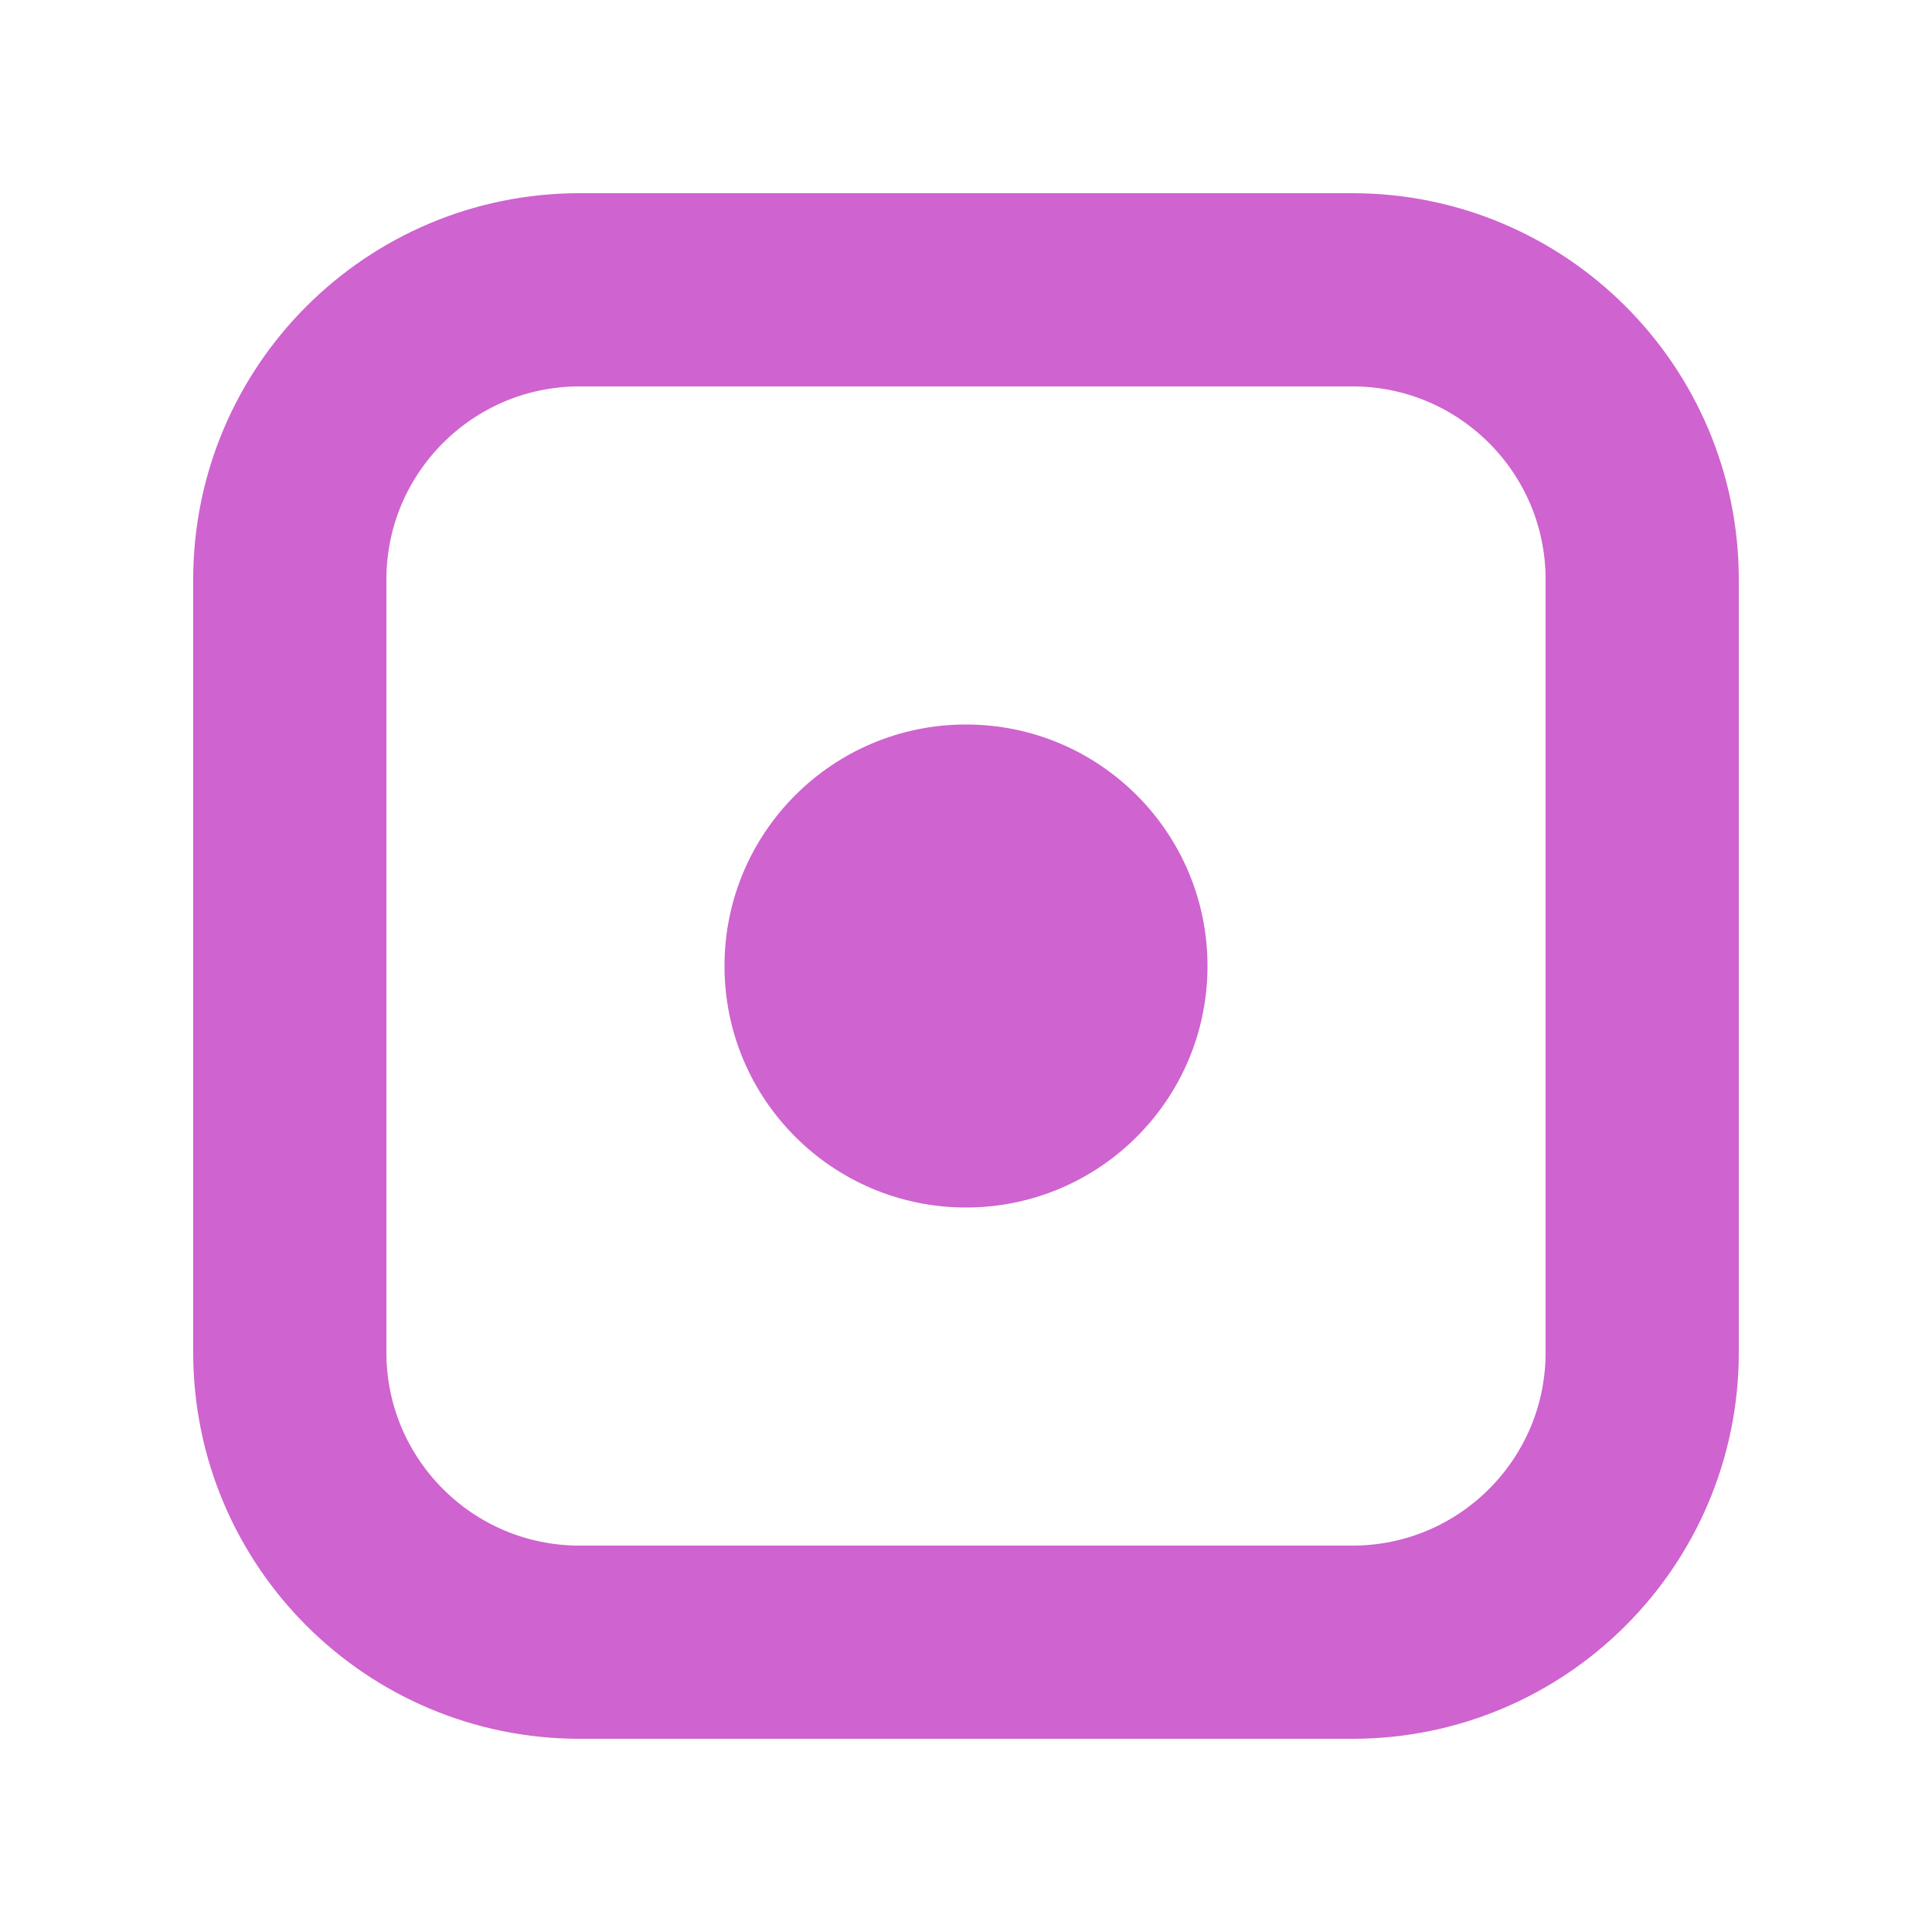
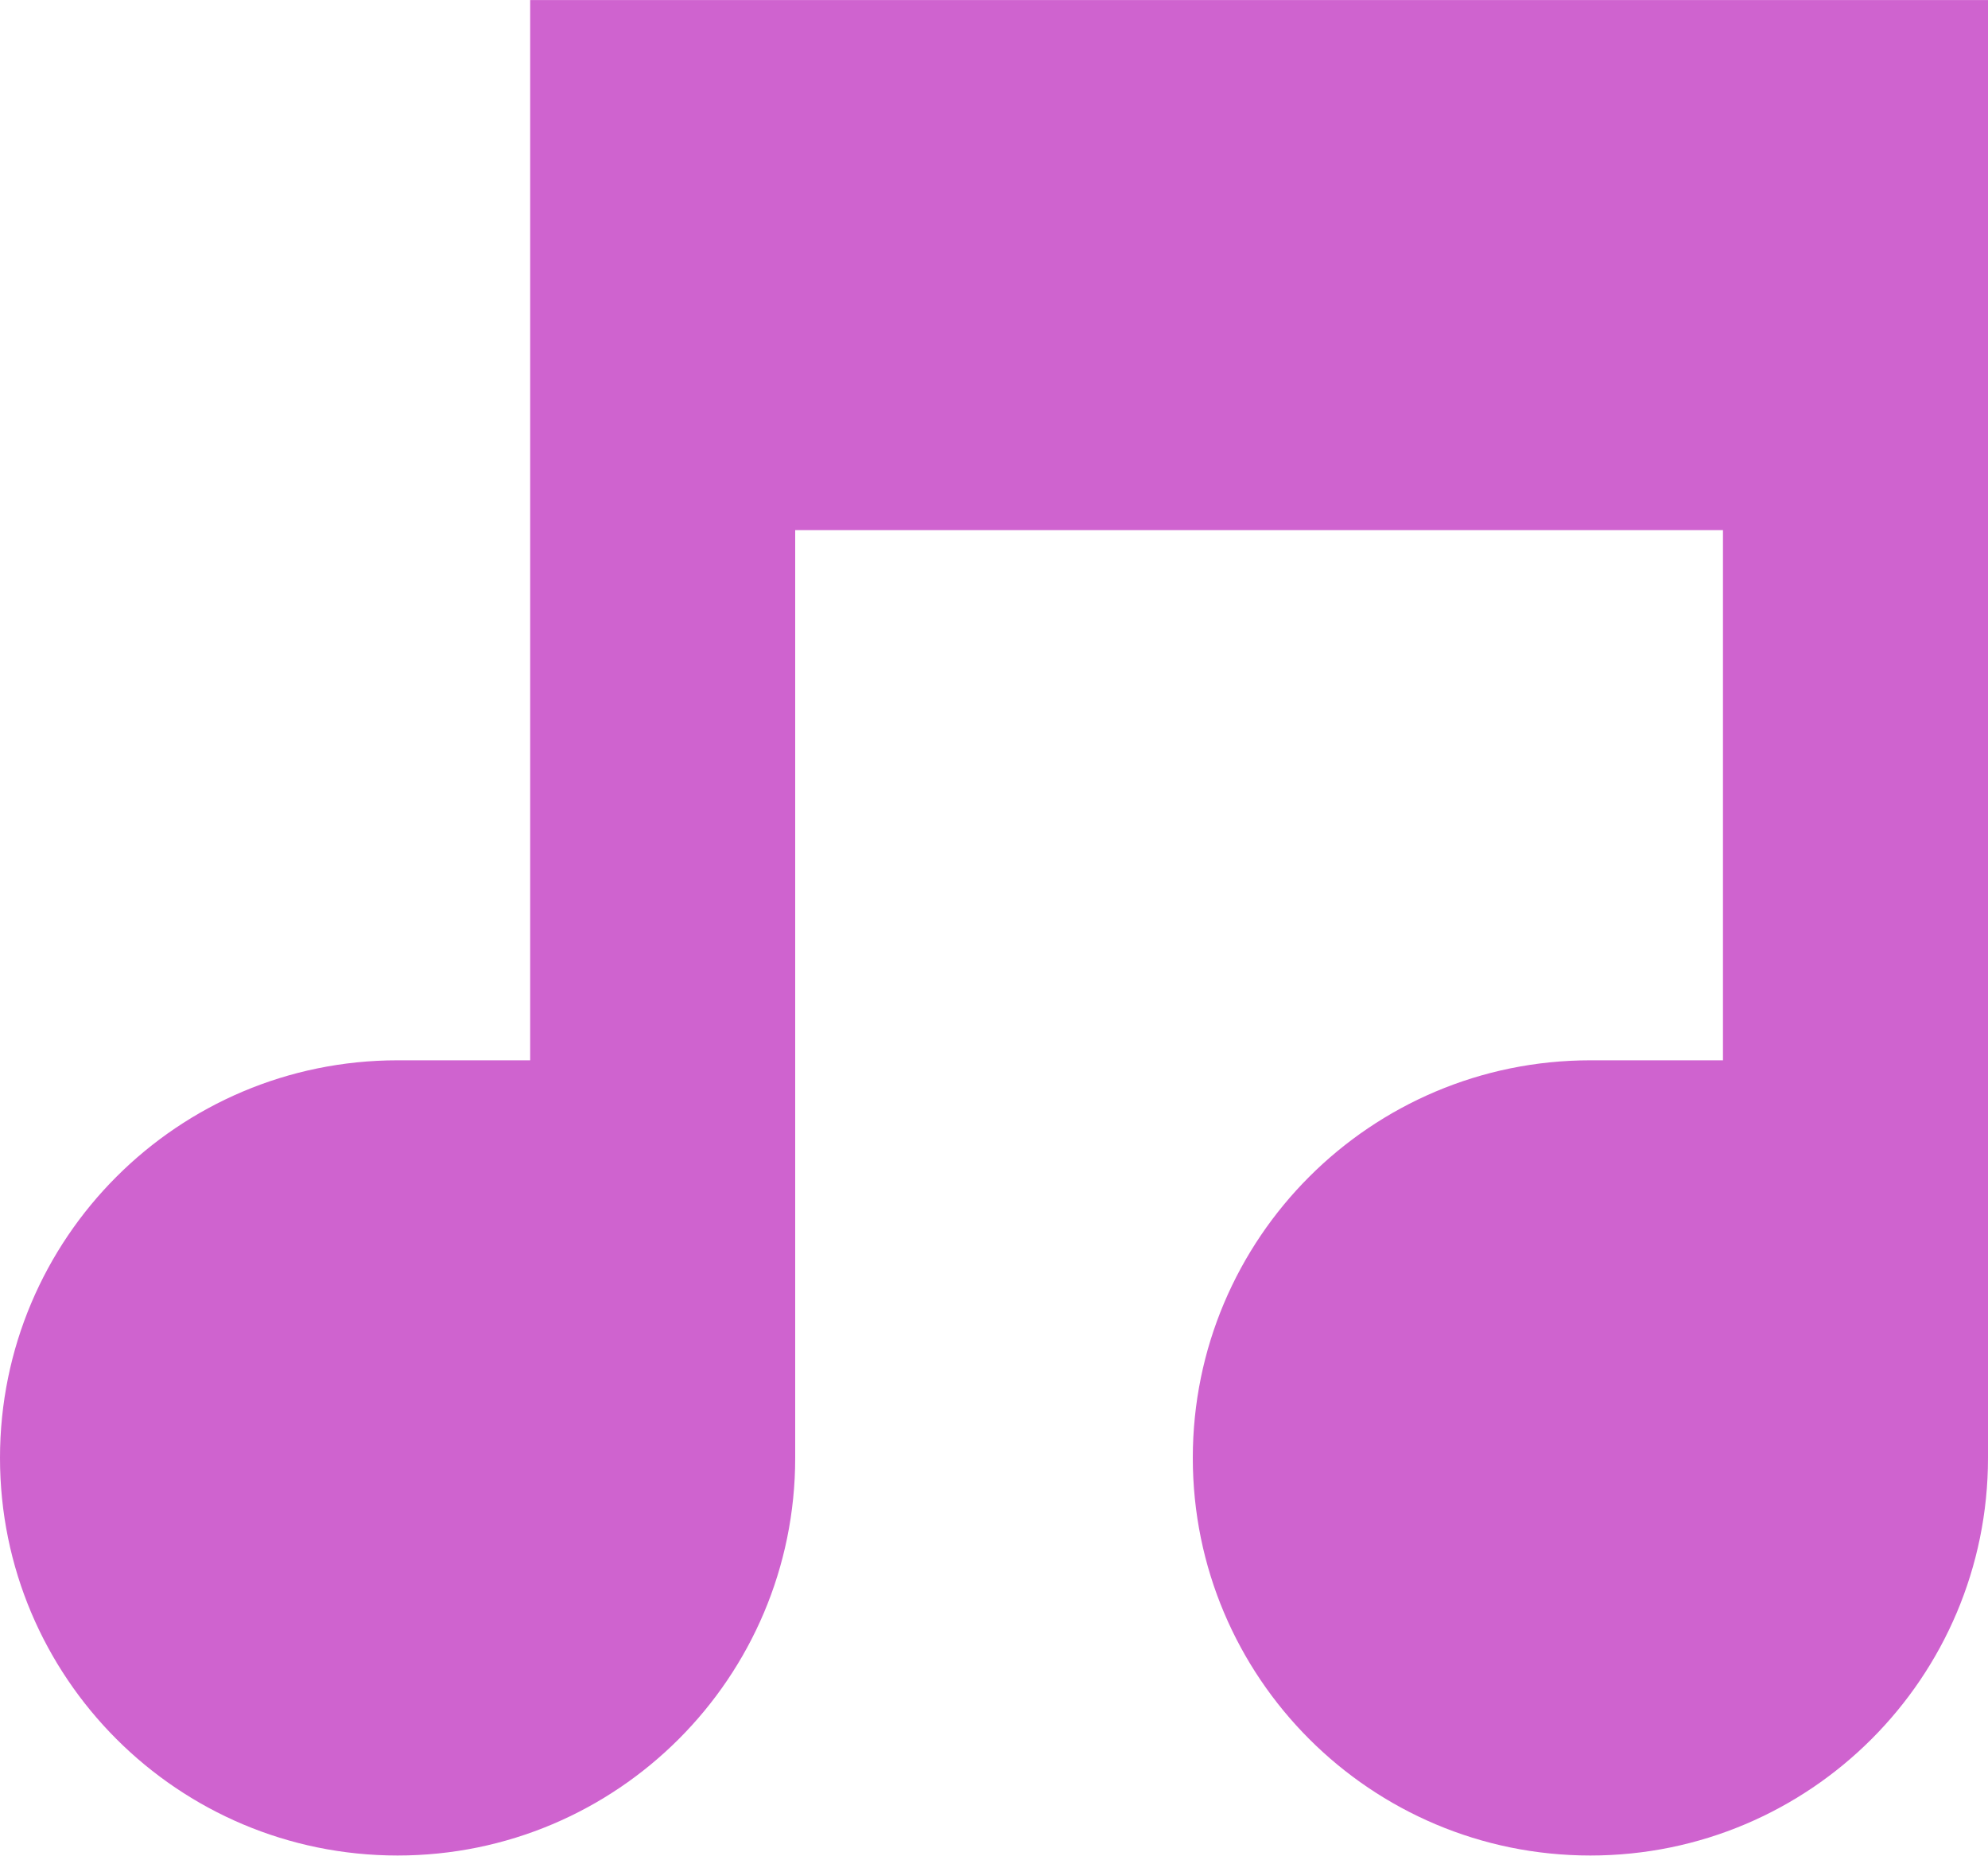
- <svg xmlns="http://www.w3.org/2000/svg" width="20" height="20" viewBox="0 0 20 20">
-   <rect x="3" y="3" width="14" height="14" rx="3" fill="none" stroke="#cf63cf" stroke-width="2" />
-   <circle cx="10" cy="10" r="2.5" fill="#cf63cf" />
+ <svg xmlns="http://www.w3.org/2000/svg" version="1.1" width="19" height="17.733" viewBox="0,0,19,17.733">
+   <g transform="translate(-230.5,-171.1333)">
+     <g fill="#cf63cf" stroke="none" stroke-miterlimit="10">
+       <path d="M249.5,185.067c0,2.099 -1.701,3.8 -3.8,3.8c-2.099,0 -3.8,-1.701 -3.8,-3.8c0,-2.099 1.701,-3.8 3.8,-3.8h1.267v-5.067h-8.867v8.867c0,2.099 -1.701,3.8 -3.8,3.8c-2.099,0 -3.8,-1.701 -3.8,-3.8c0,-2.099 1.701,-3.8 3.8,-3.8h1.267v-10.133h13.933z" />
+     </g>
+   </g>
</svg>
